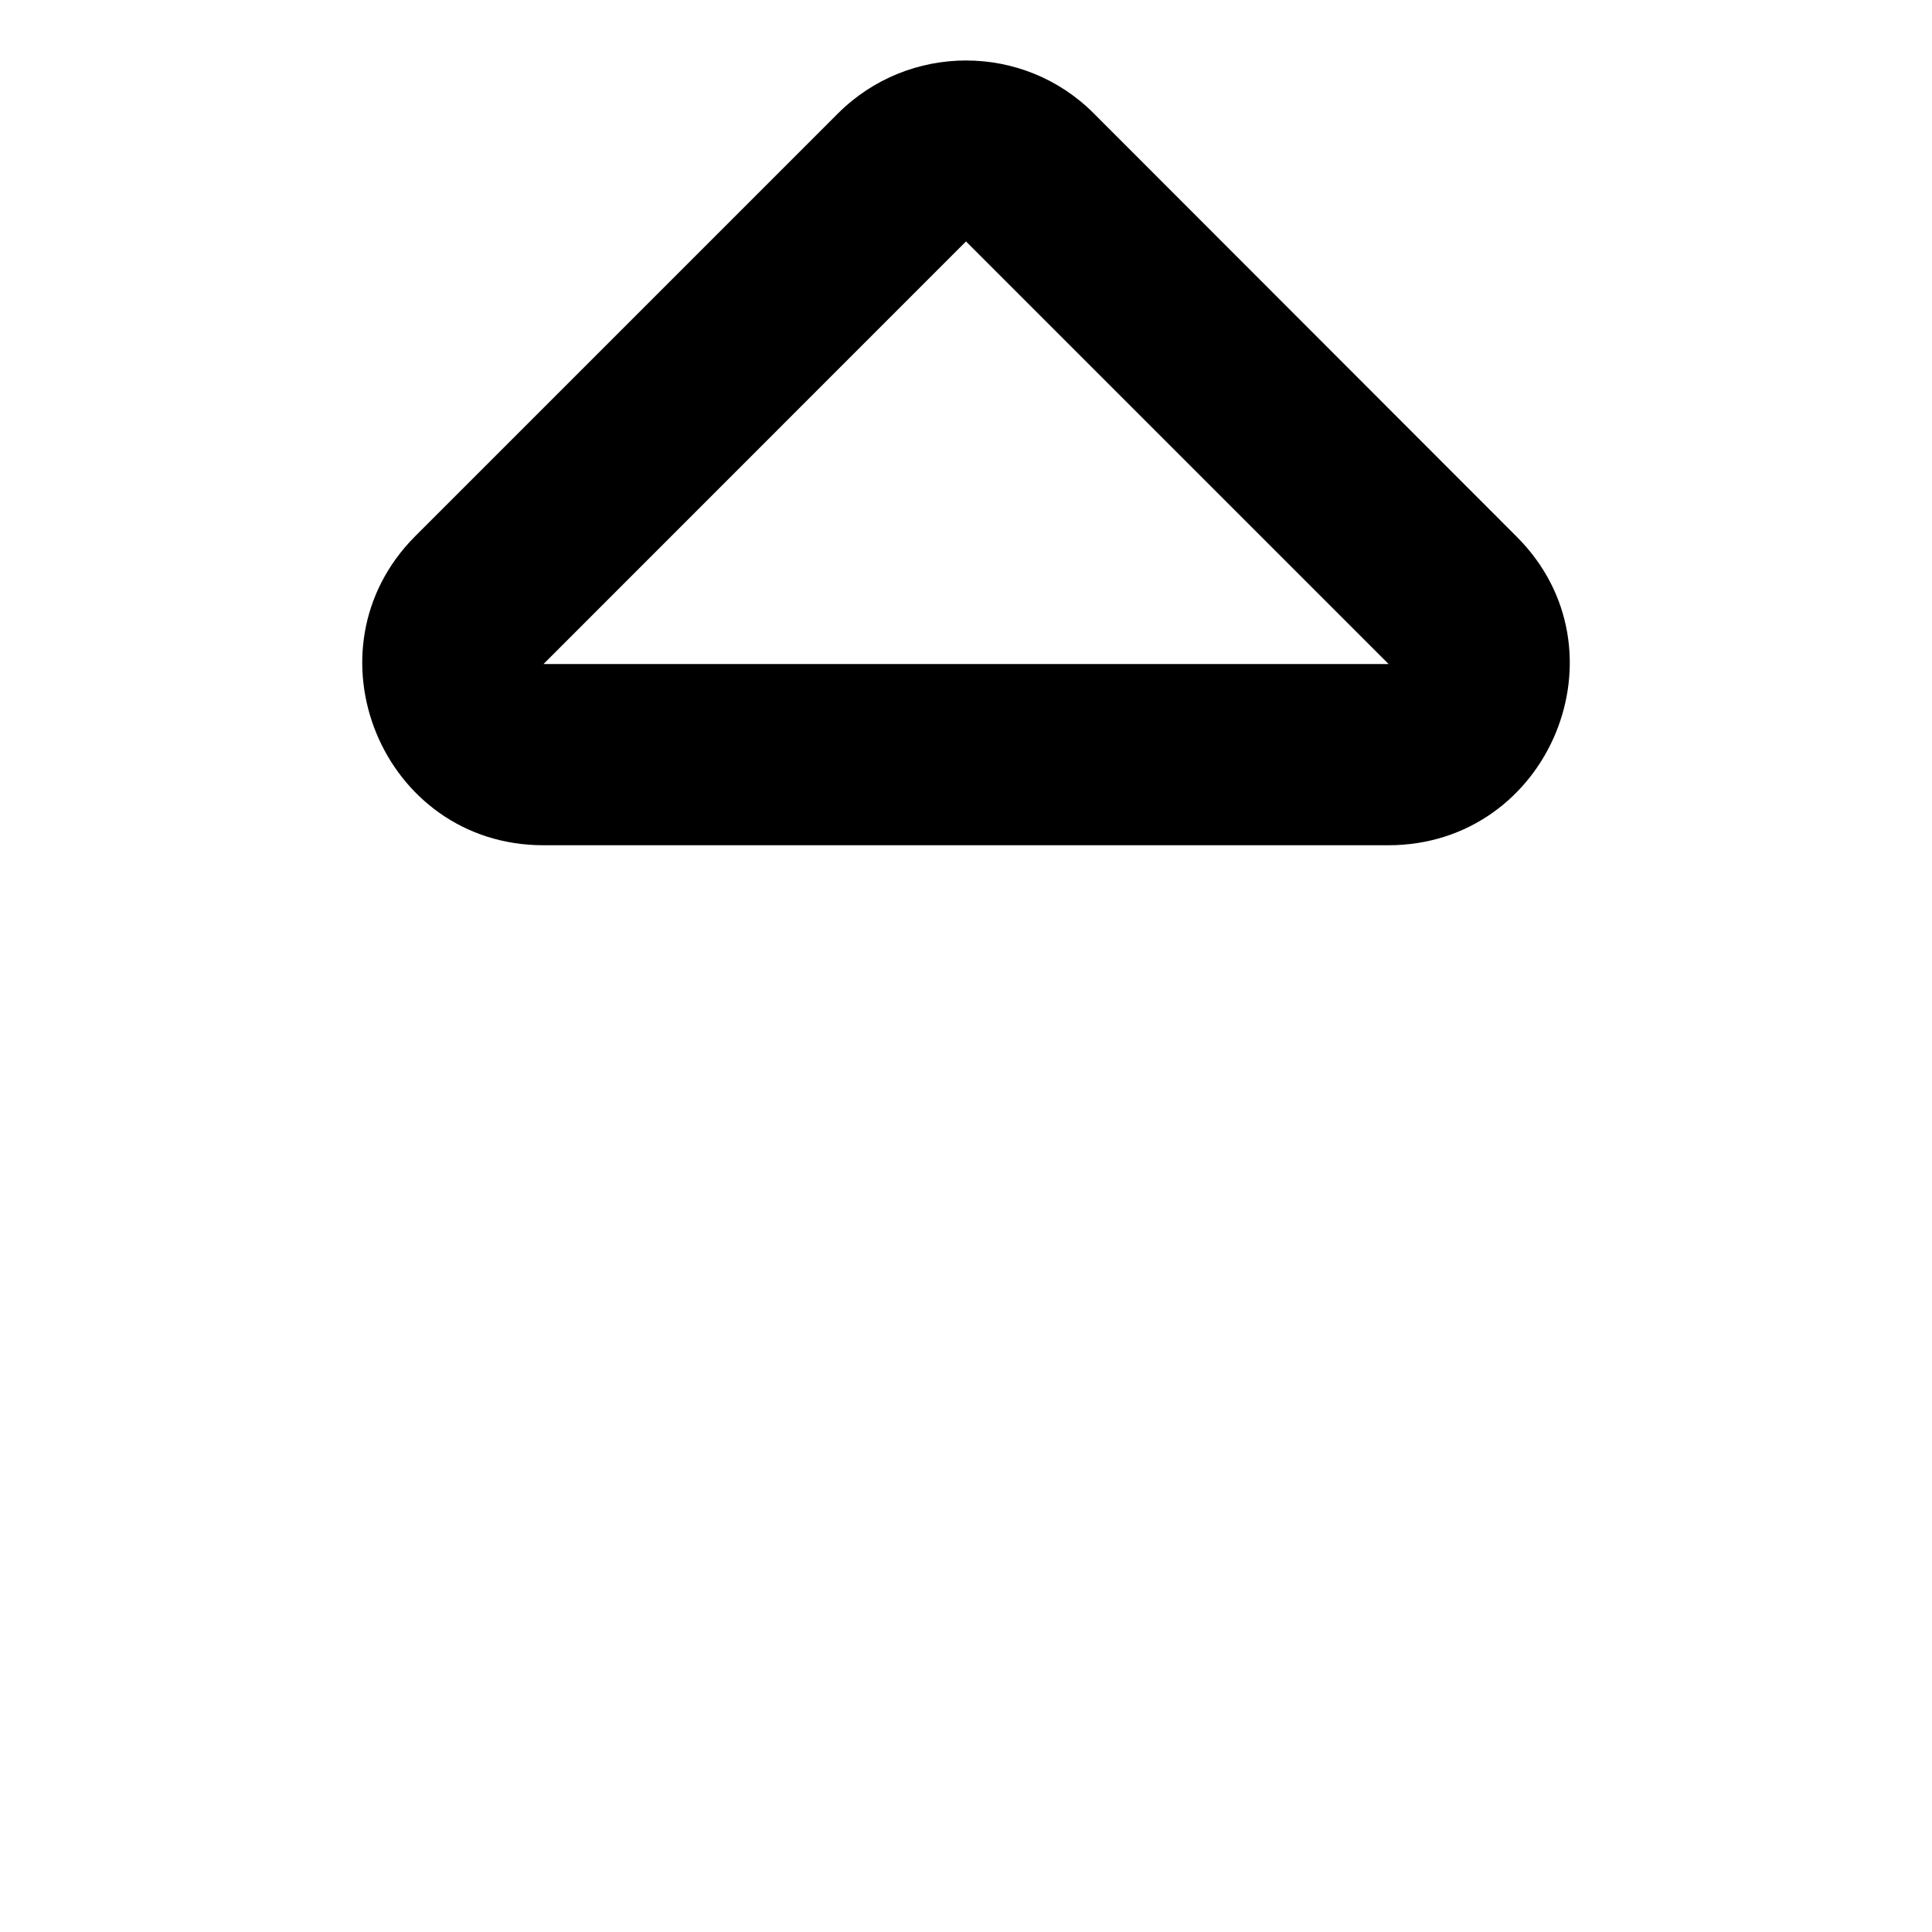
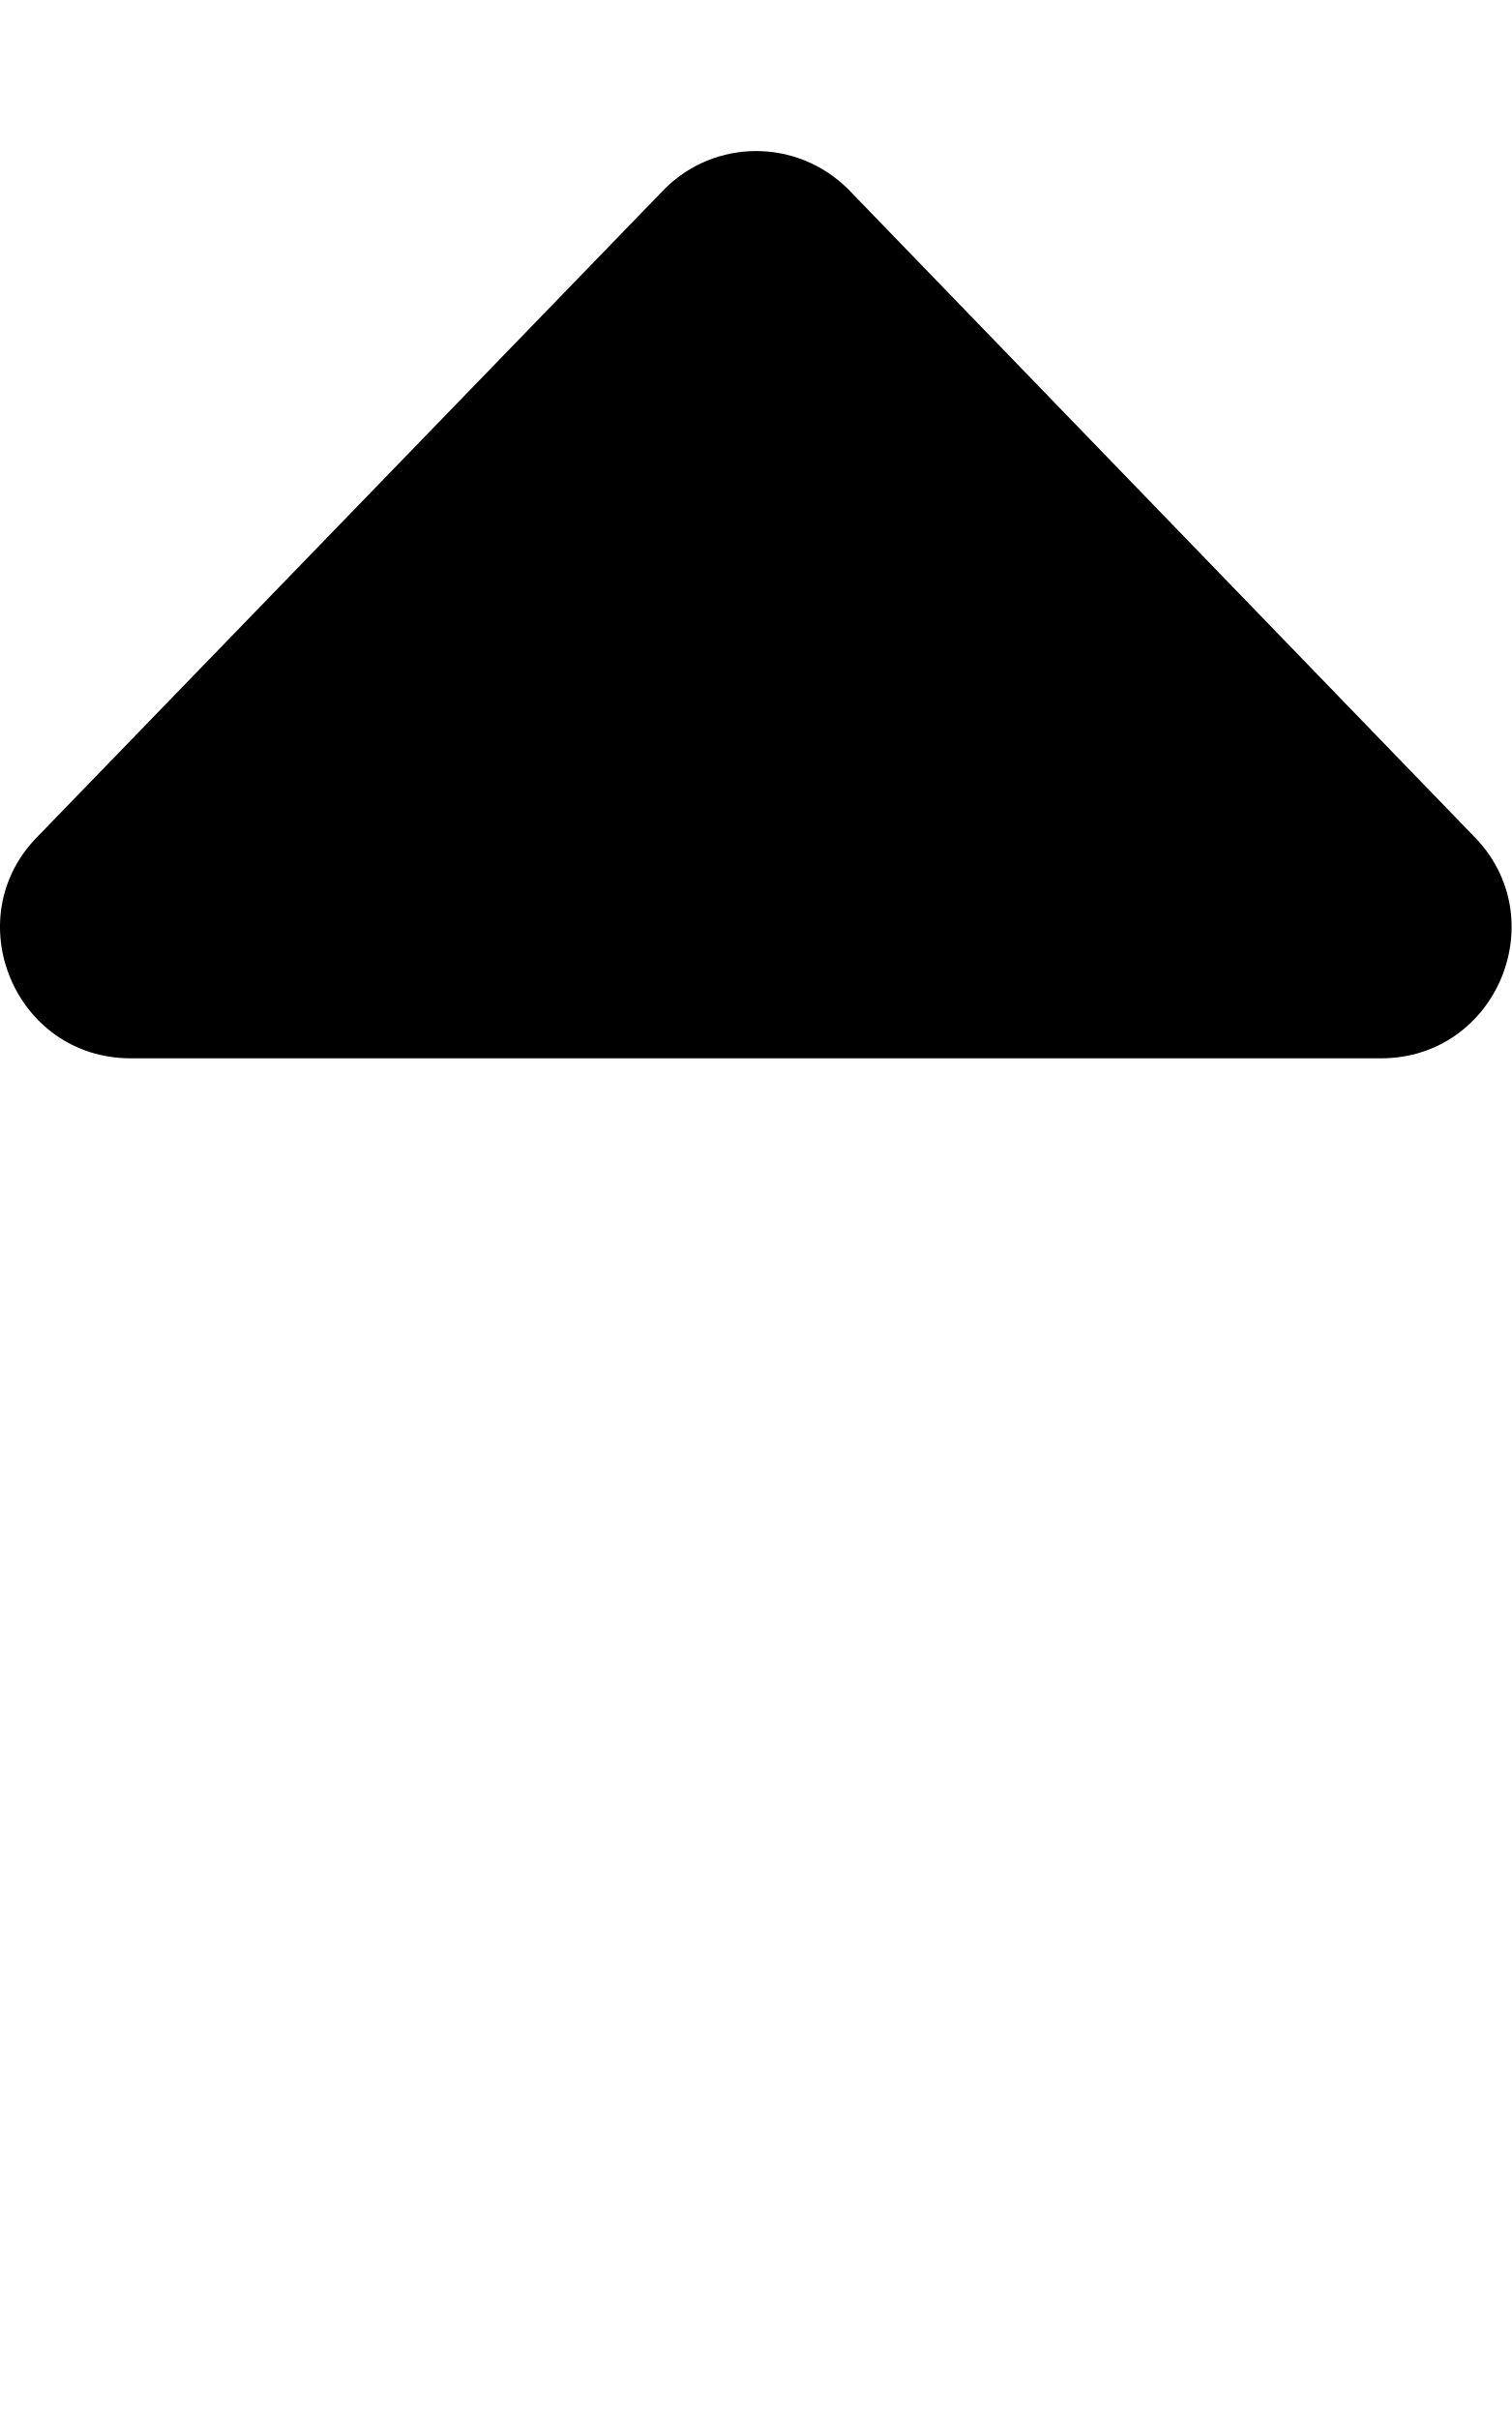
- <svg xmlns="http://www.w3.org/2000/svg" fill="currentColor" width="16px" height="16px" viewBox="0 0 320 512">
-   <path d="M48.03 224h223.9c42.63 0 64.25-51.77 33.88-81.9l-111.9-112c-18.63-18.76-49.13-18.76-67.88 0l-112 112c-30 30.1-8.748 81.9 34 81.9zM160 63.98l112 112H48.03L160 63.98z" />
+ <svg xmlns="http://www.w3.org/2000/svg" viewBox="0 0 320 512">
+   <path d="M27.66 224h264.7c24.6 0 36.89-29.78 19.54-47.12l-132.3-136.8c-5.406-5.406-12.47-8.107-19.53-8.107c-7.055 0-14.09 2.701-19.45 8.107L8.119 176.9C-9.229 194.2 3.055 224 27.66 224z" />
</svg>
